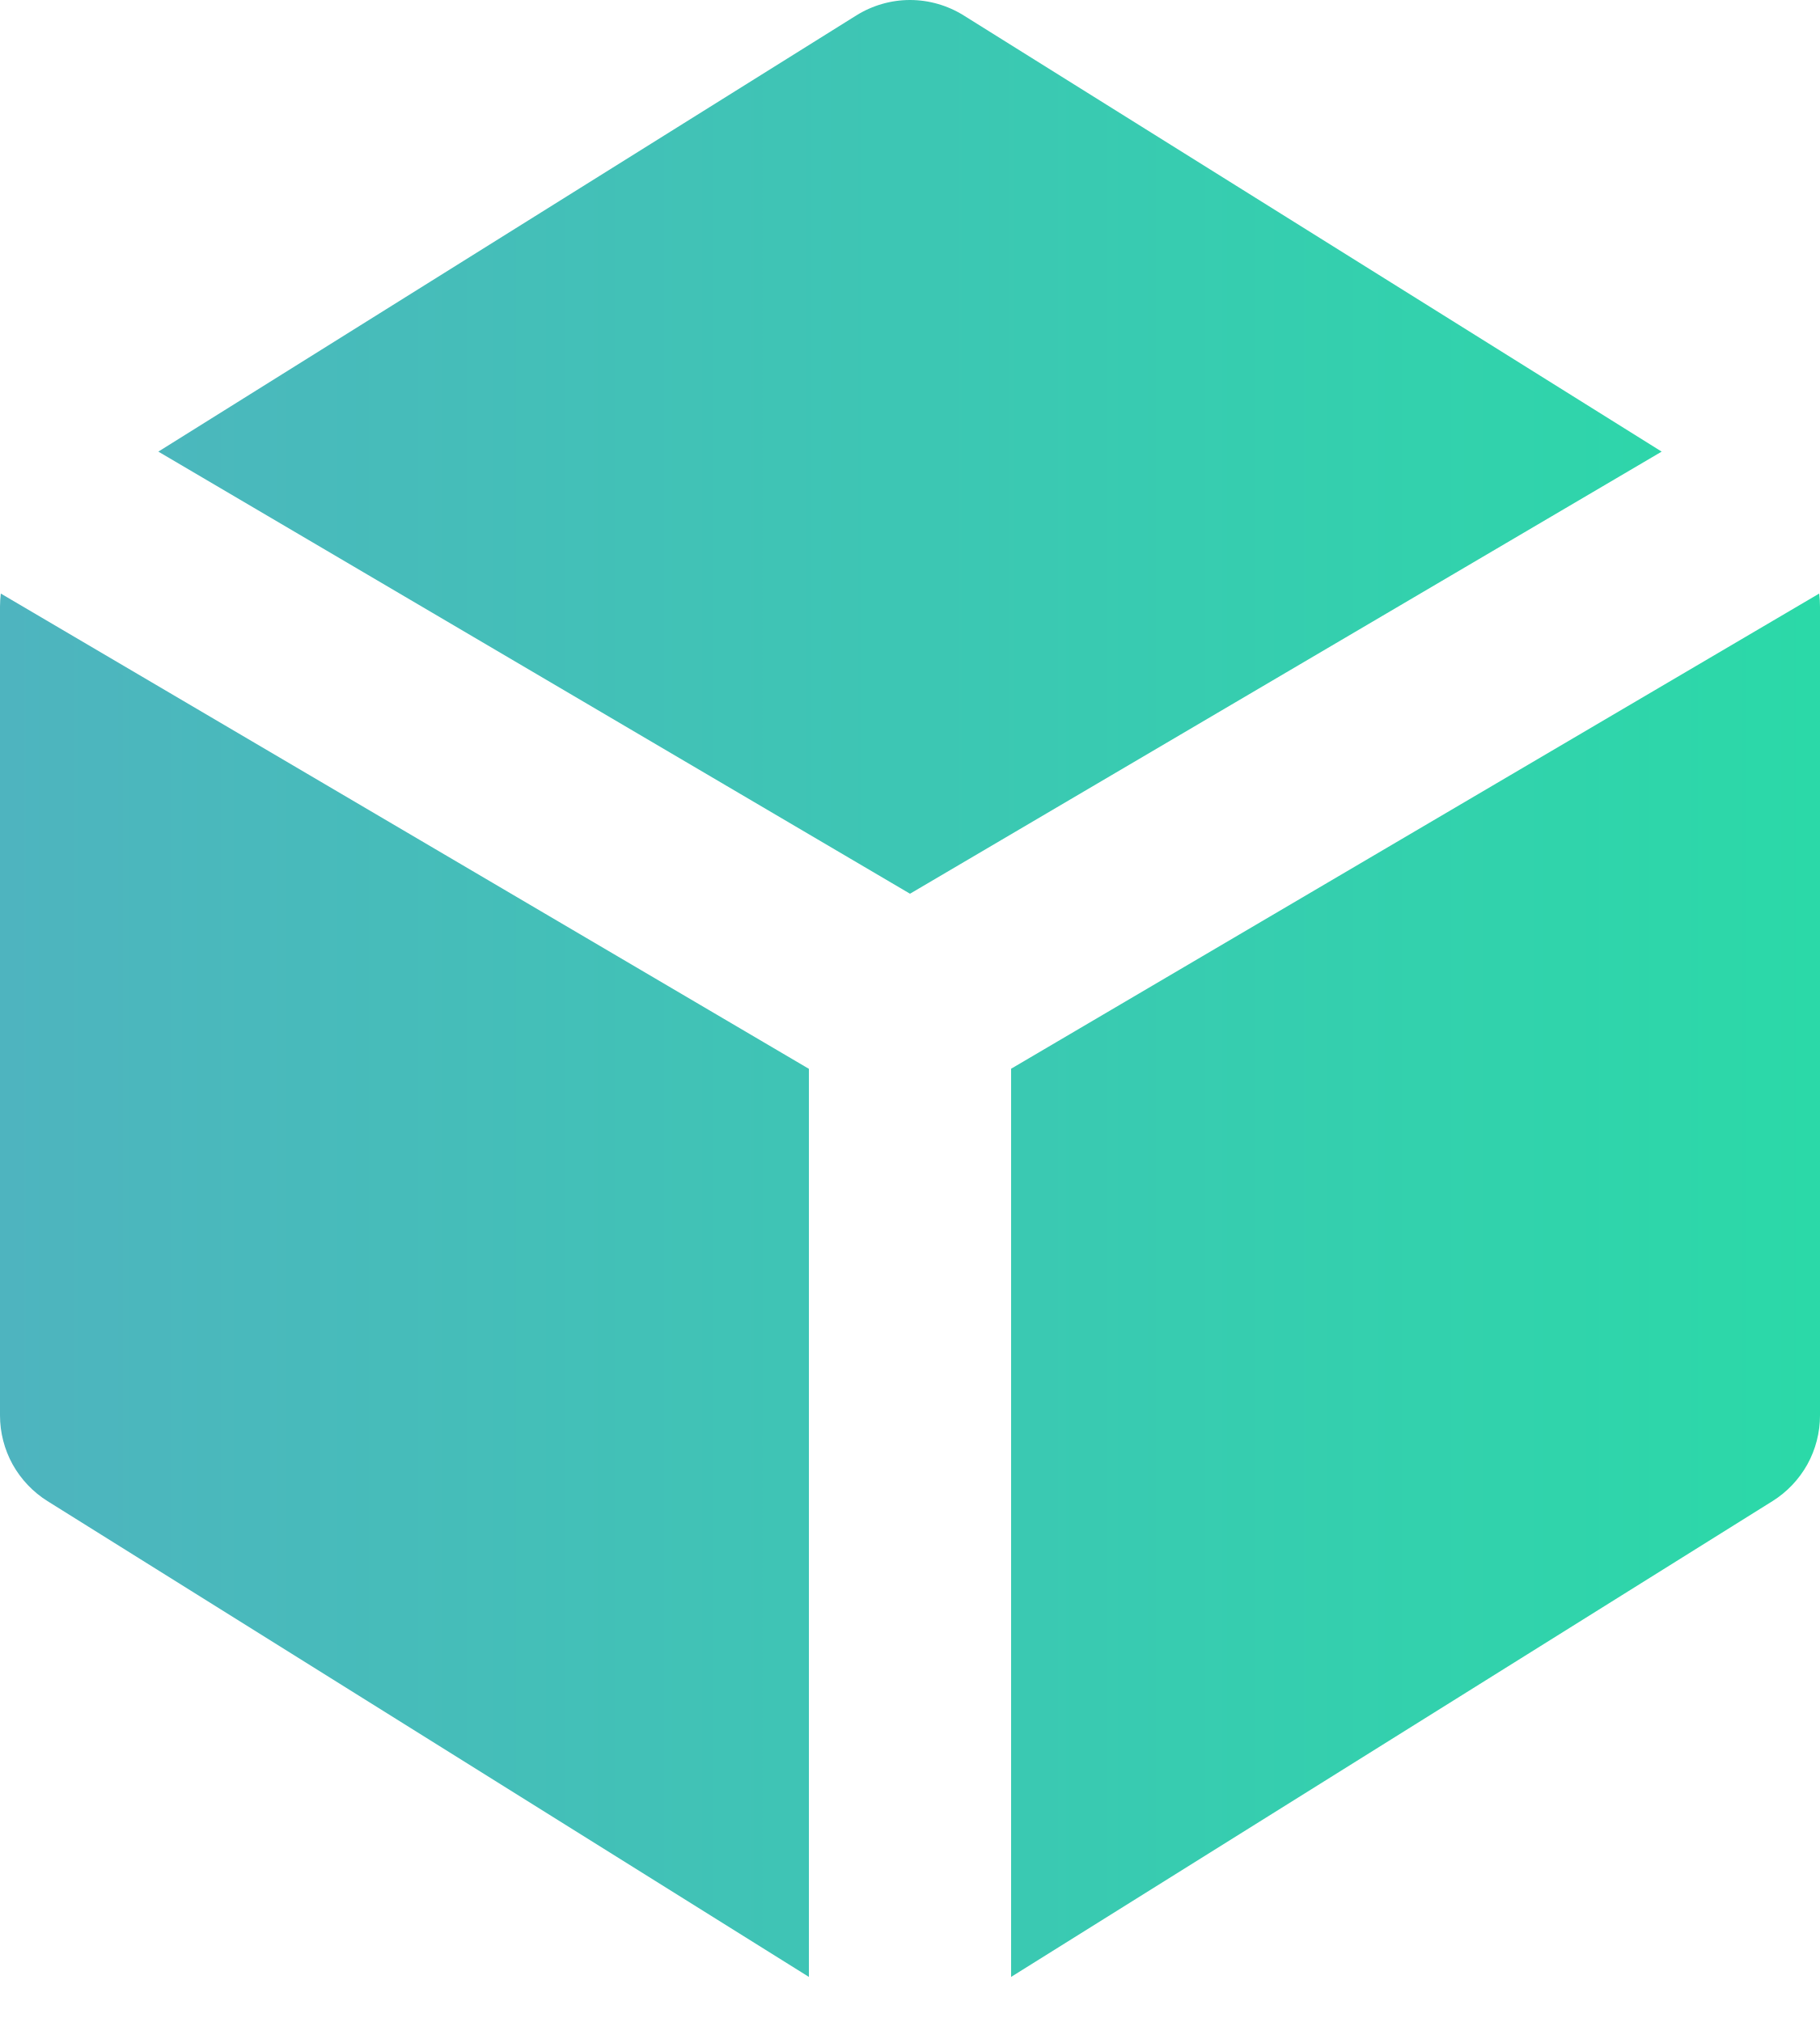
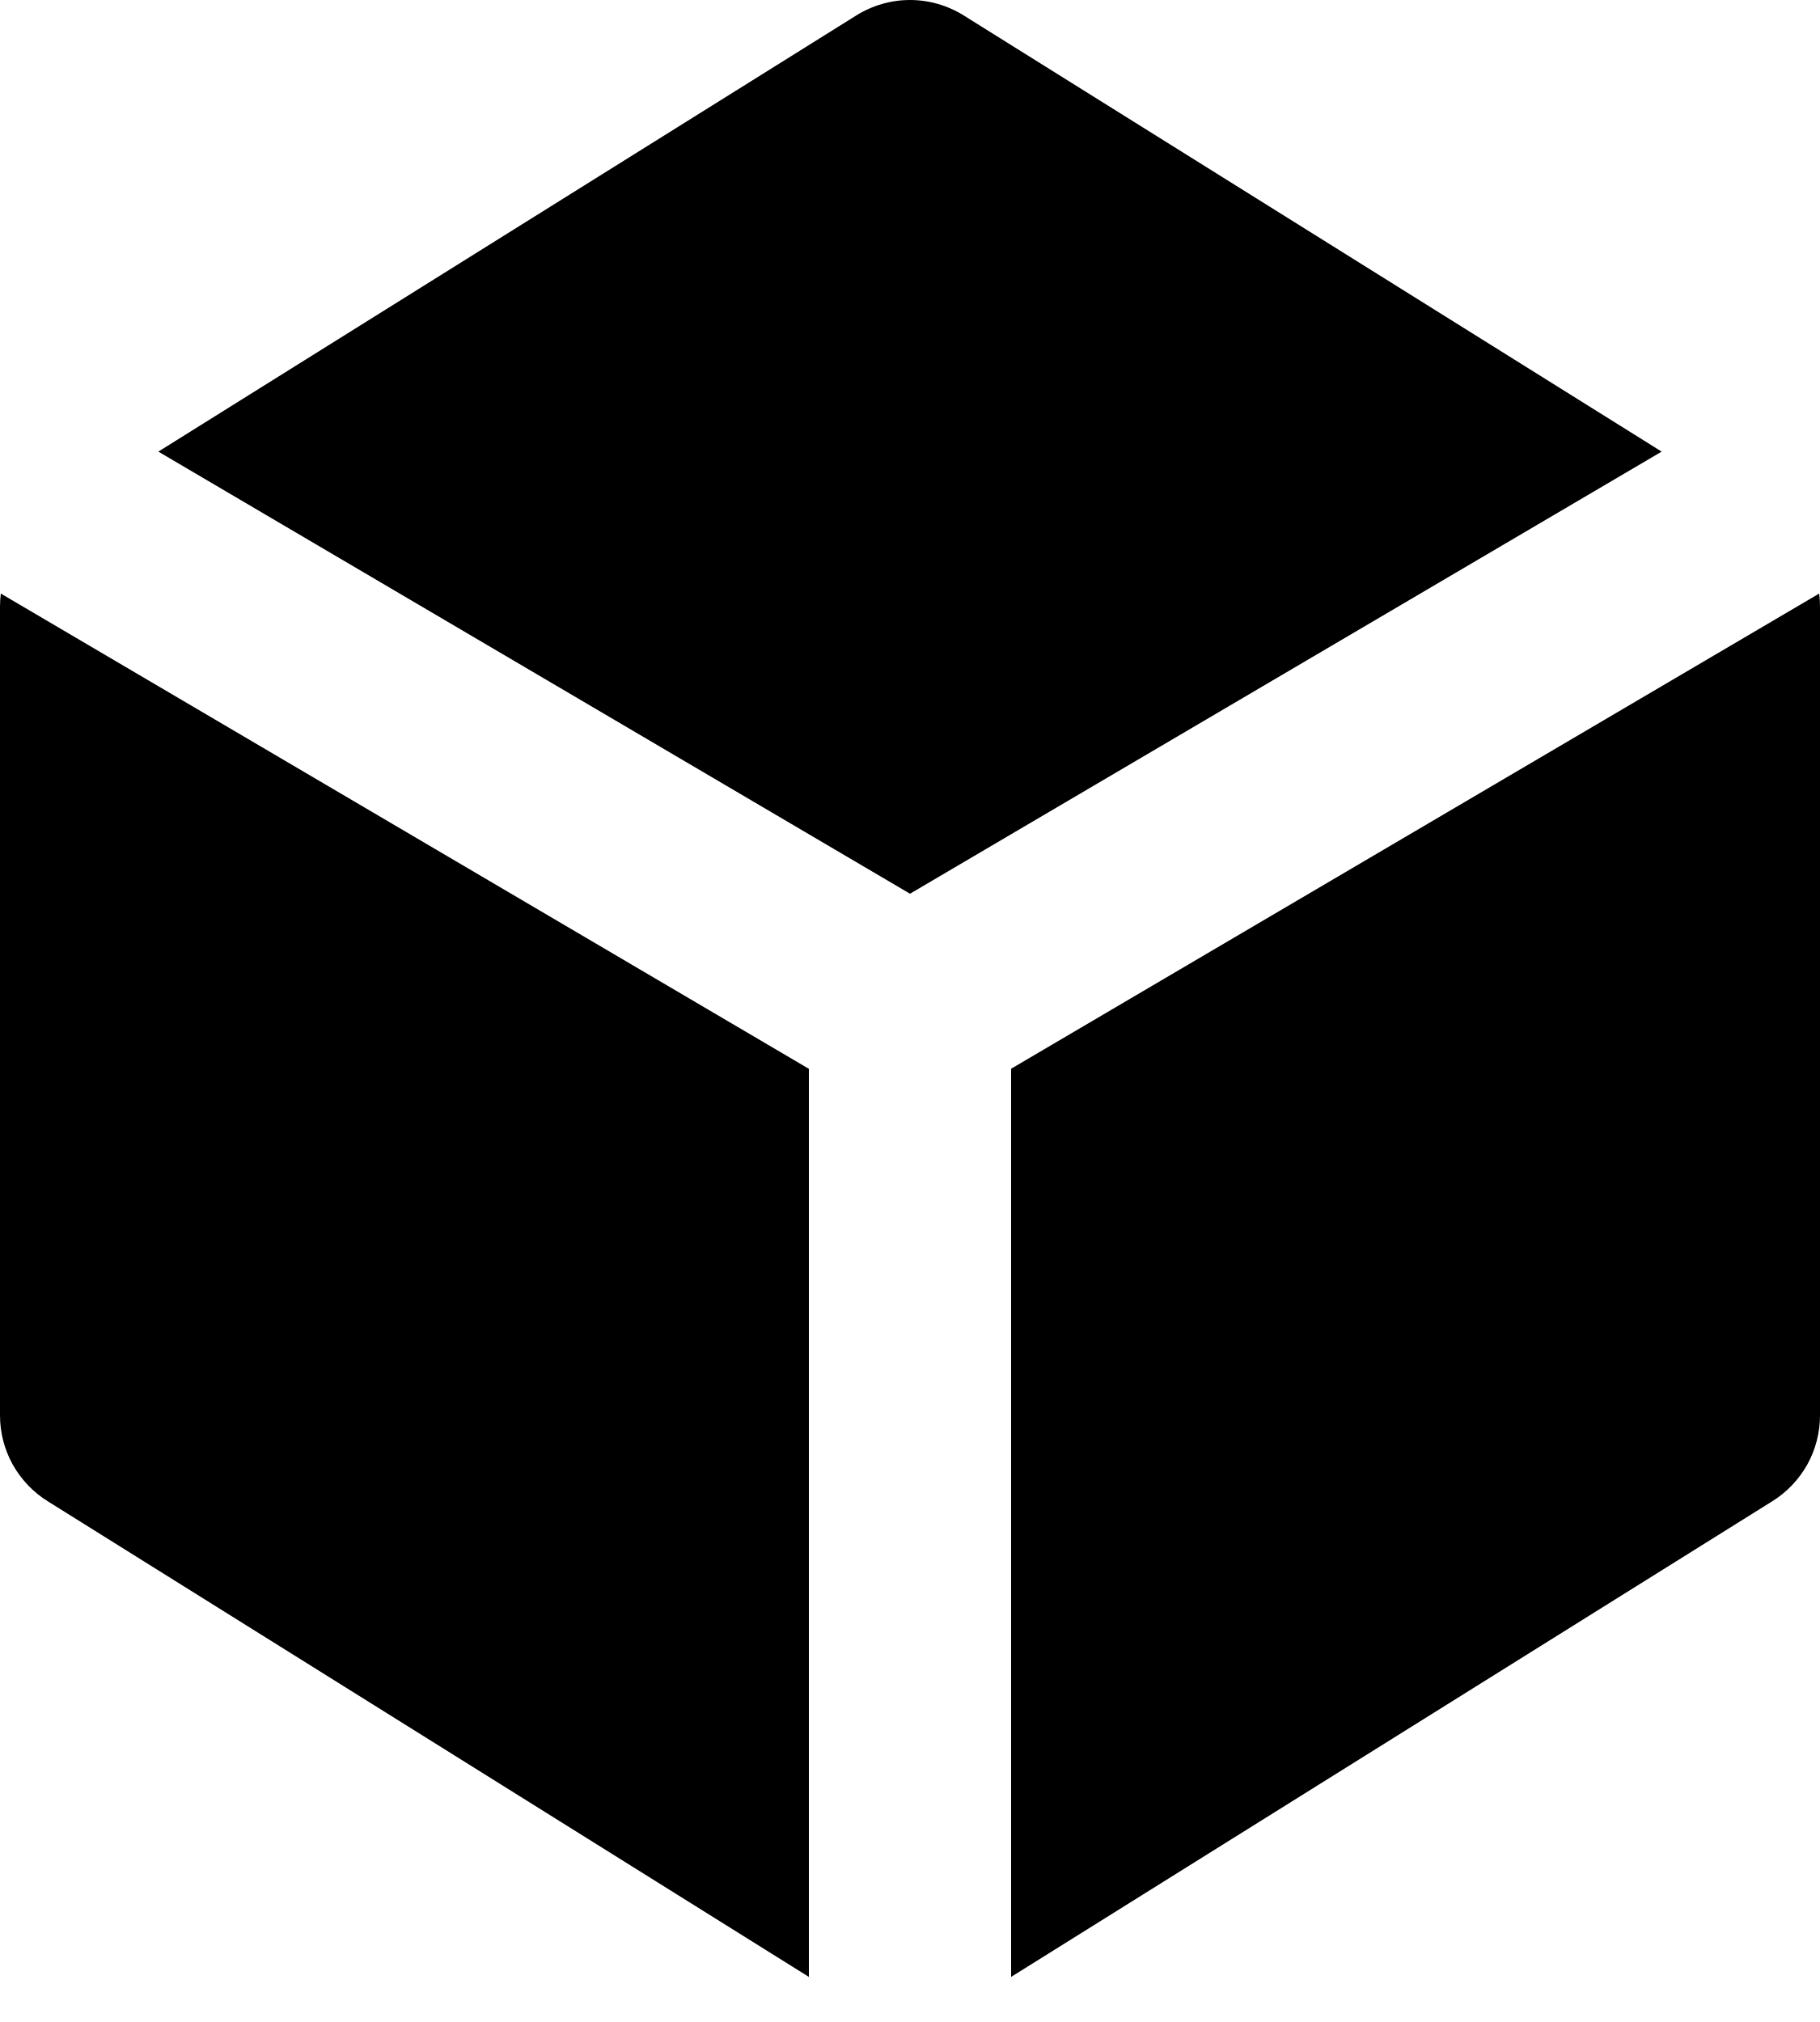
<svg xmlns="http://www.w3.org/2000/svg" width="18" height="20" viewBox="0 0 18 20" fill="none">
-   <path fill-rule="evenodd" clip-rule="evenodd" d="M8.47 0.152C8.629 0.053 8.813 0 9 0C9.187 0 9.371 0.053 9.53 0.152L16.434 4.467L9 8.84L1.566 4.467L8.47 0.152ZM0.008 5.871C0.003 5.914 -0 5.957 3.56307e-06 6V14C3.16305e-06 14.17 0.043 14.336 0.125 14.485C0.208 14.633 0.326 14.758 0.47 14.848L8 19.554V10.572L0.008 5.871ZM10 19.554L17.53 14.848C17.674 14.758 17.792 14.633 17.875 14.485C17.957 14.336 18 14.17 18 14V6C18 5.957 17.997 5.913 17.992 5.871L10 10.571V19.554Z" fill="url(#paint0_linear_274_35)" />
-   <defs>
-     <linearGradient id="paint0_linear_274_35" x1="0" y1="9.777" x2="18" y2="9.777" gradientUnits="userSpaceOnUse">
-       <stop stop-color="#4EB4BF" />
-       <stop offset="1" stop-color="#2BD9A8" />
-     </linearGradient>
-   </defs>
+   <path fill-rule="evenodd" clip-rule="evenodd" d="M8.47 0.152C8.629 0.053 8.813 0 9 0C9.187 0 9.371 0.053 9.53 0.152L16.434 4.467L9 8.84L1.566 4.467L8.47 0.152ZM0.008 5.871C0.003 5.914 -0 5.957 3.56307e-06 6V14C3.16305e-06 14.17 0.043 14.336 0.125 14.485C0.208 14.633 0.326 14.758 0.47 14.848L8 19.554V10.572L0.008 5.871ZM10 19.554L17.53 14.848C17.674 14.758 17.792 14.633 17.875 14.485C17.957 14.336 18 14.17 18 14V6C18 5.957 17.997 5.913 17.992 5.871L10 10.571V19.554Z" fill="currentColor" />
</svg>
